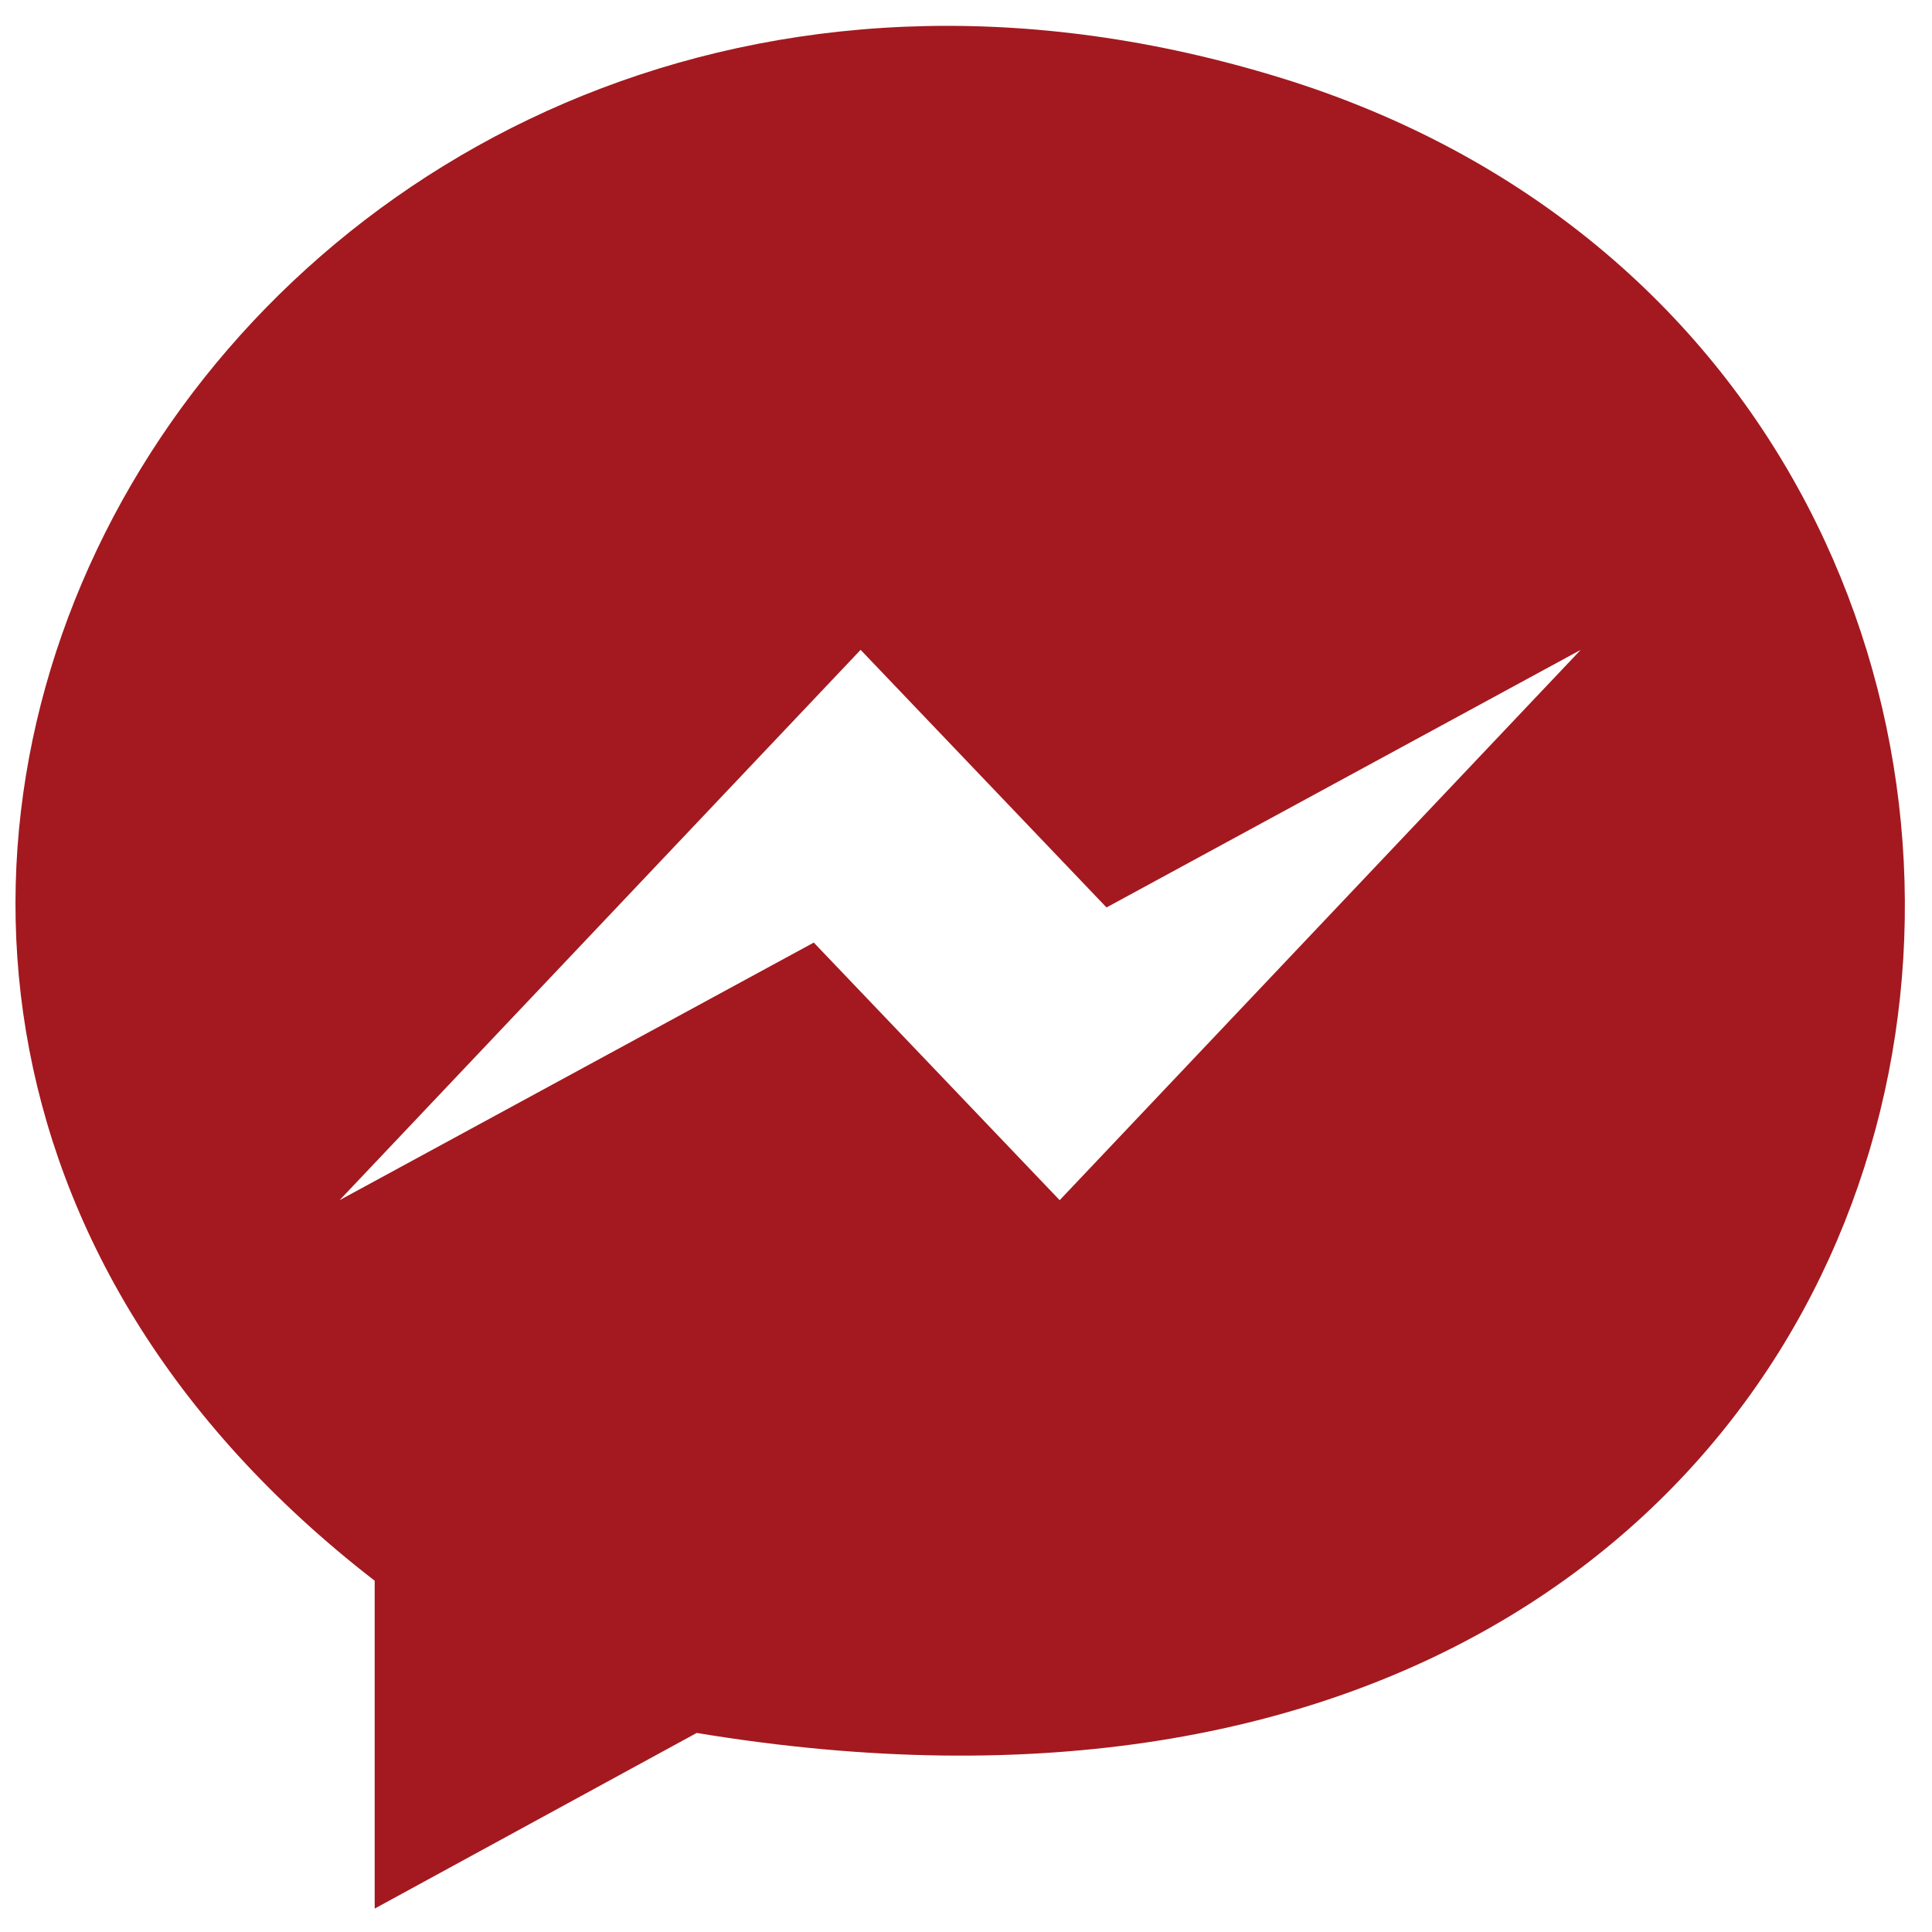
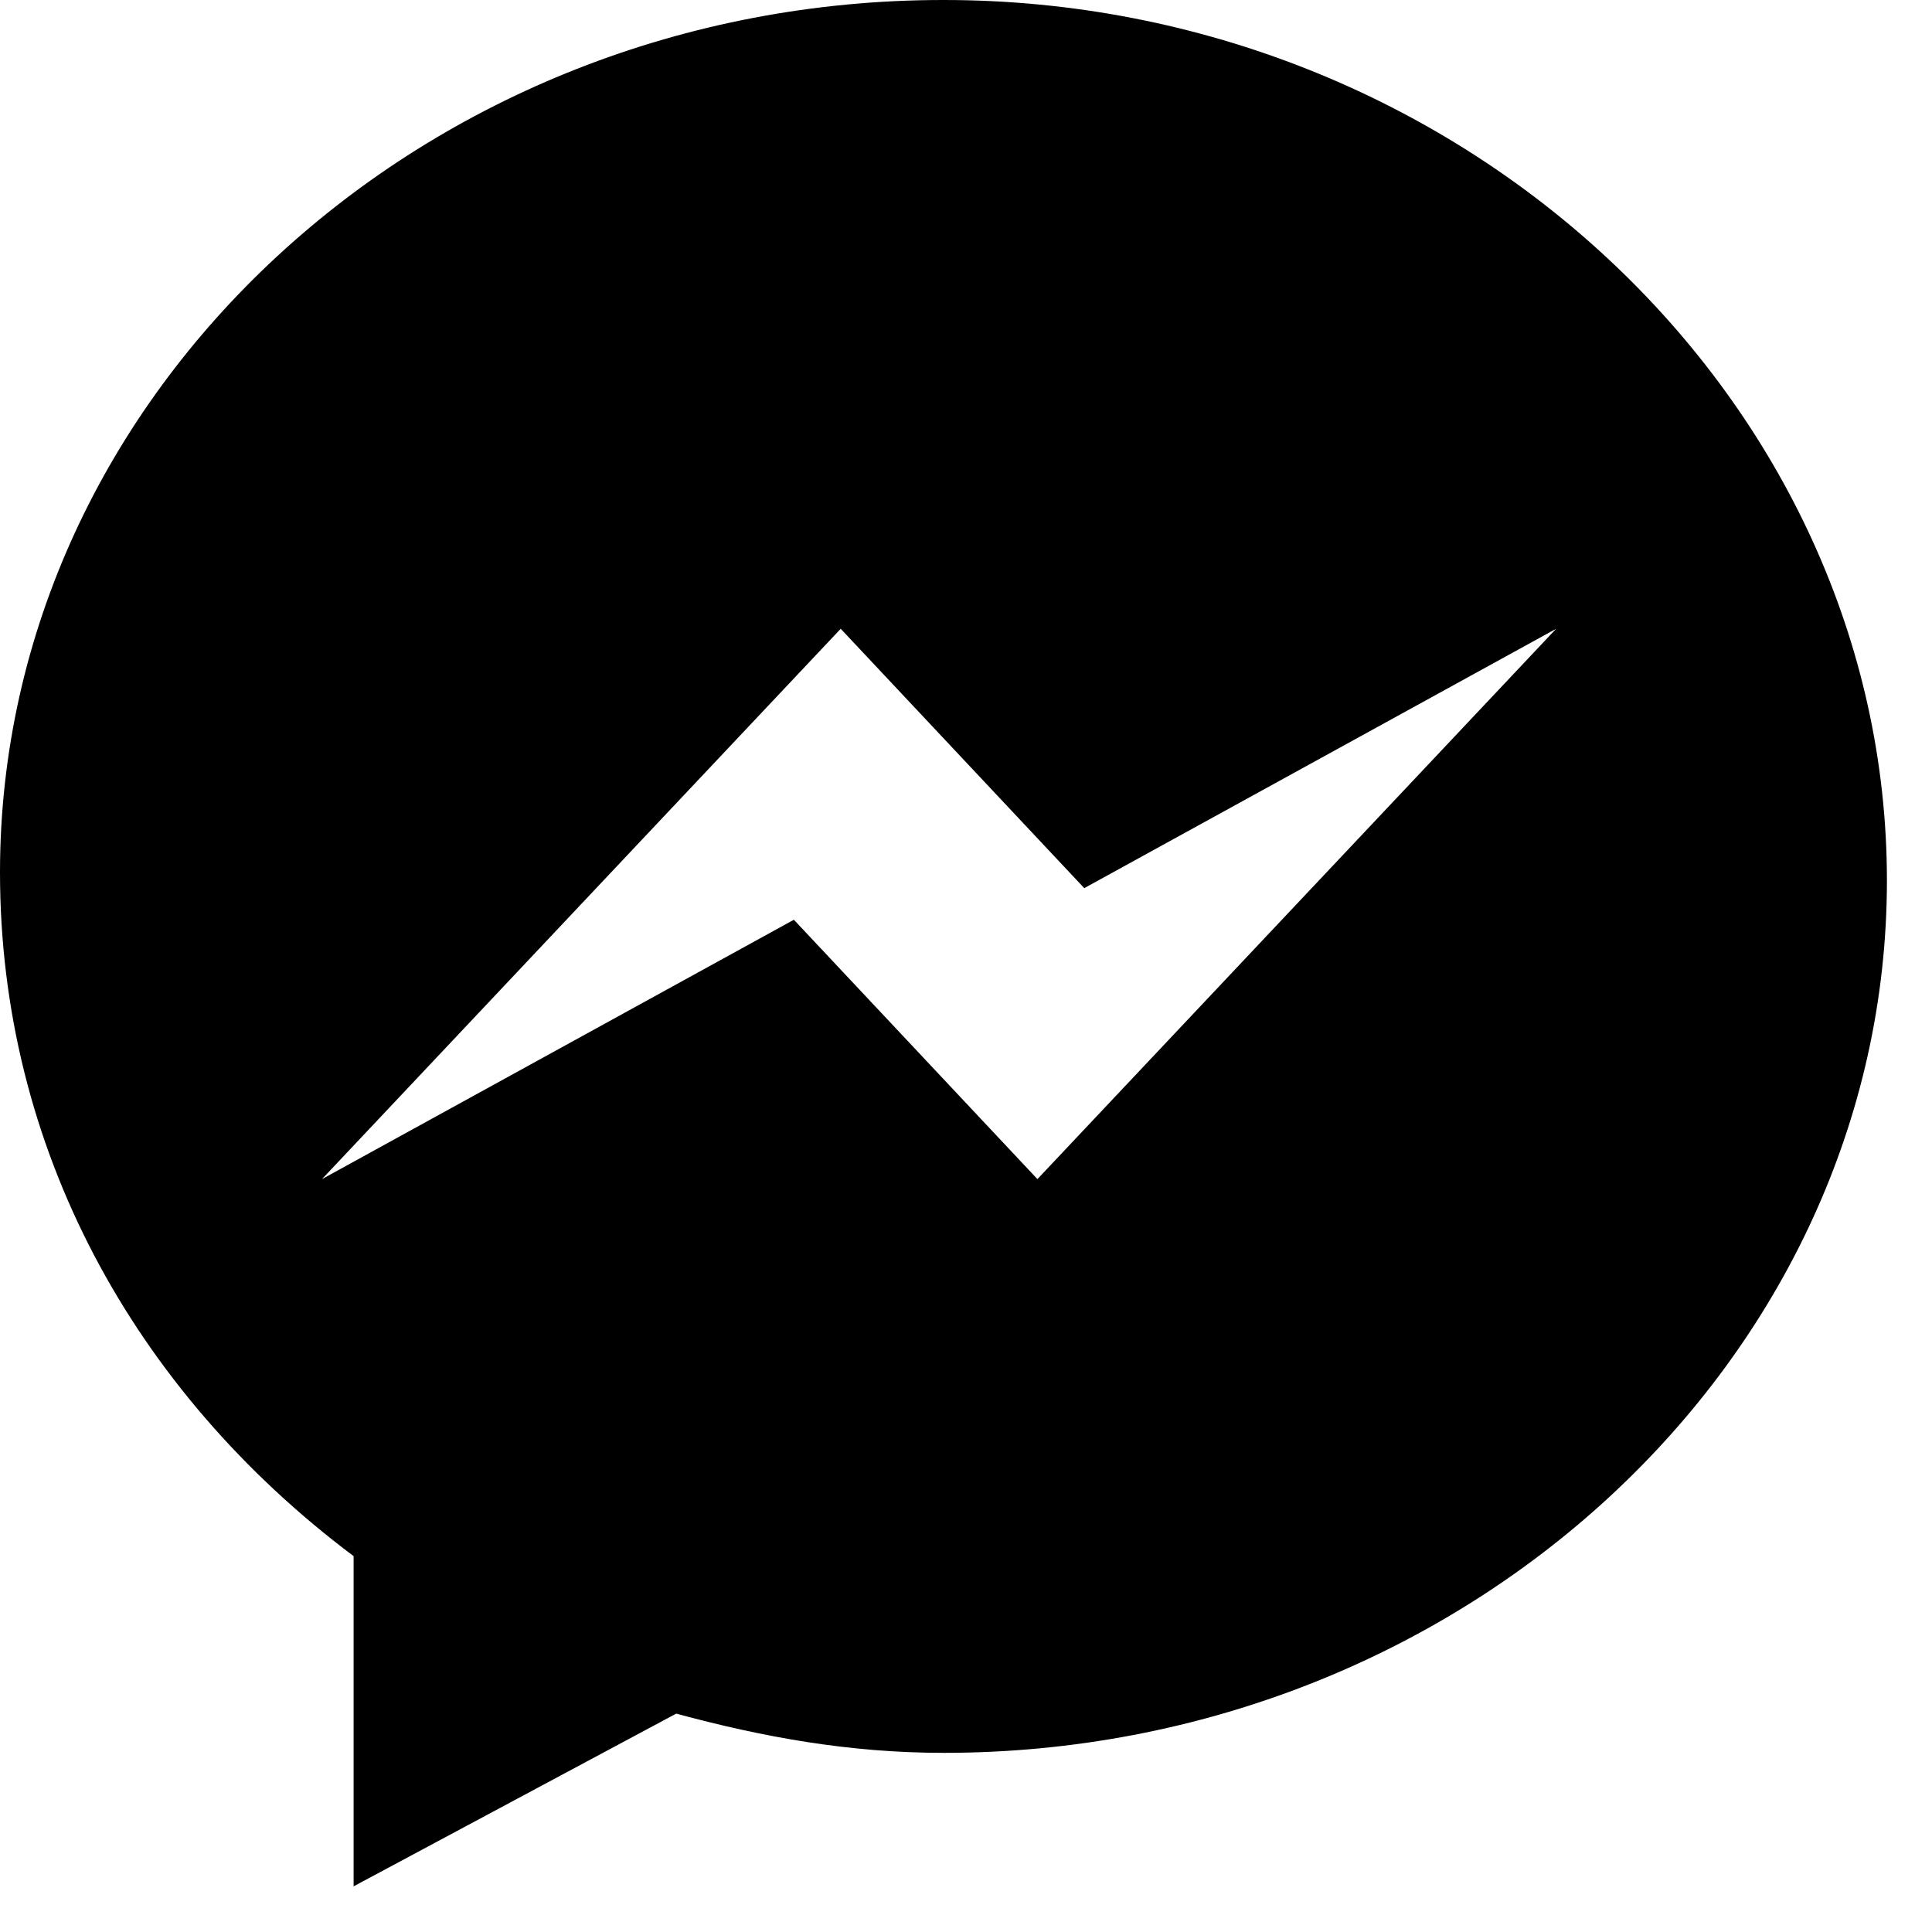
- <svg xmlns="http://www.w3.org/2000/svg" width="33" height="33" viewBox="0 0 33 33" fill="#A3191F">
-   <path d="M22.1,1.4C4.6-4.2-7.7,16.1,6.4,27v5.6l5.5-3C35.5,33.5,38.8,6.8,22.1,1.4z M18.1,20.5l-4.2-4.4l-8.1,4.4 l8.9-9.4l4.2,4.4l8.1-4.4L18.1,20.5z" />
+ <svg xmlns="http://www.w3.org/2000/svg" width="33" height="33" viewBox="0 0 33 33" fill="none">
+   <path d="M16.11 0C7.25 0 0 6.71 0 14.9C0 19.6 2.28 23.76 6.04 26.58V32.22L11.55 29.27C13.03 29.67 14.5 29.94 16.12 29.94C24.98 29.94 32.23 23.23 32.23 15.04C32.23 6.85 24.98 0 16.12 0H16.11ZM17.72 20.14L13.56 15.71L5.5 20.14L14.36 10.74L18.52 15.17L26.58 10.74L17.72 20.14Z" fill="black" />
</svg>
